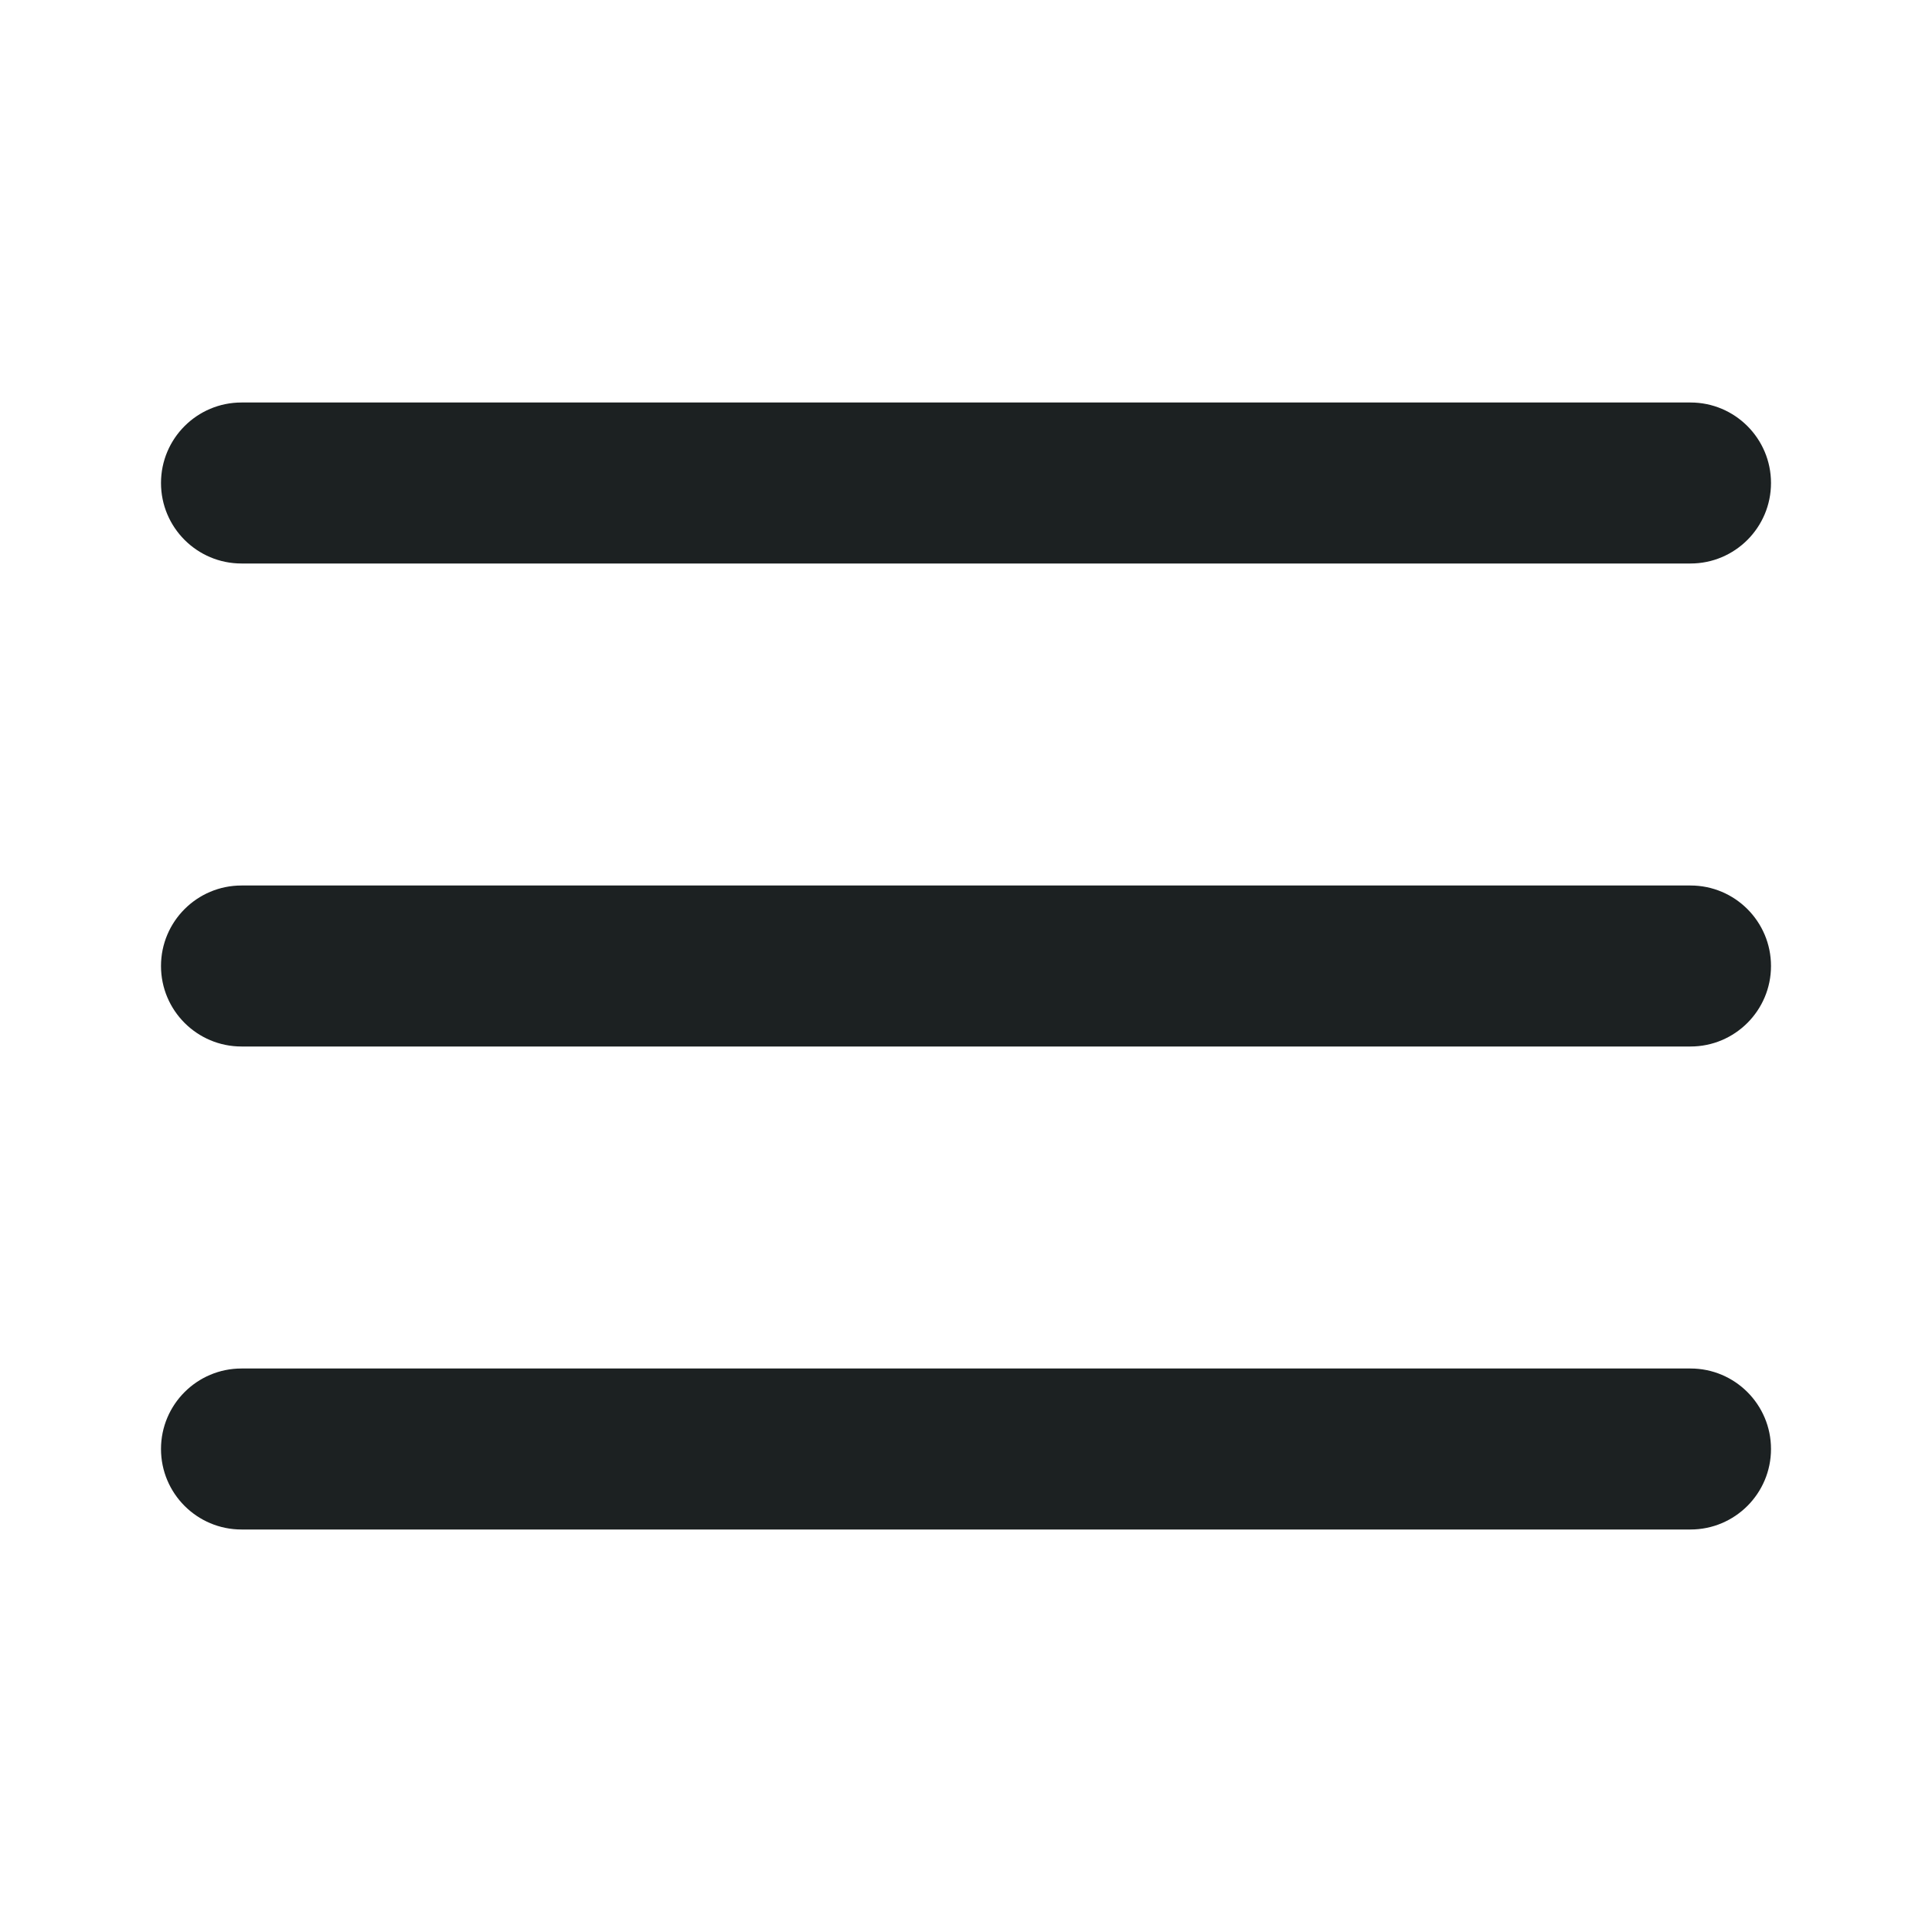
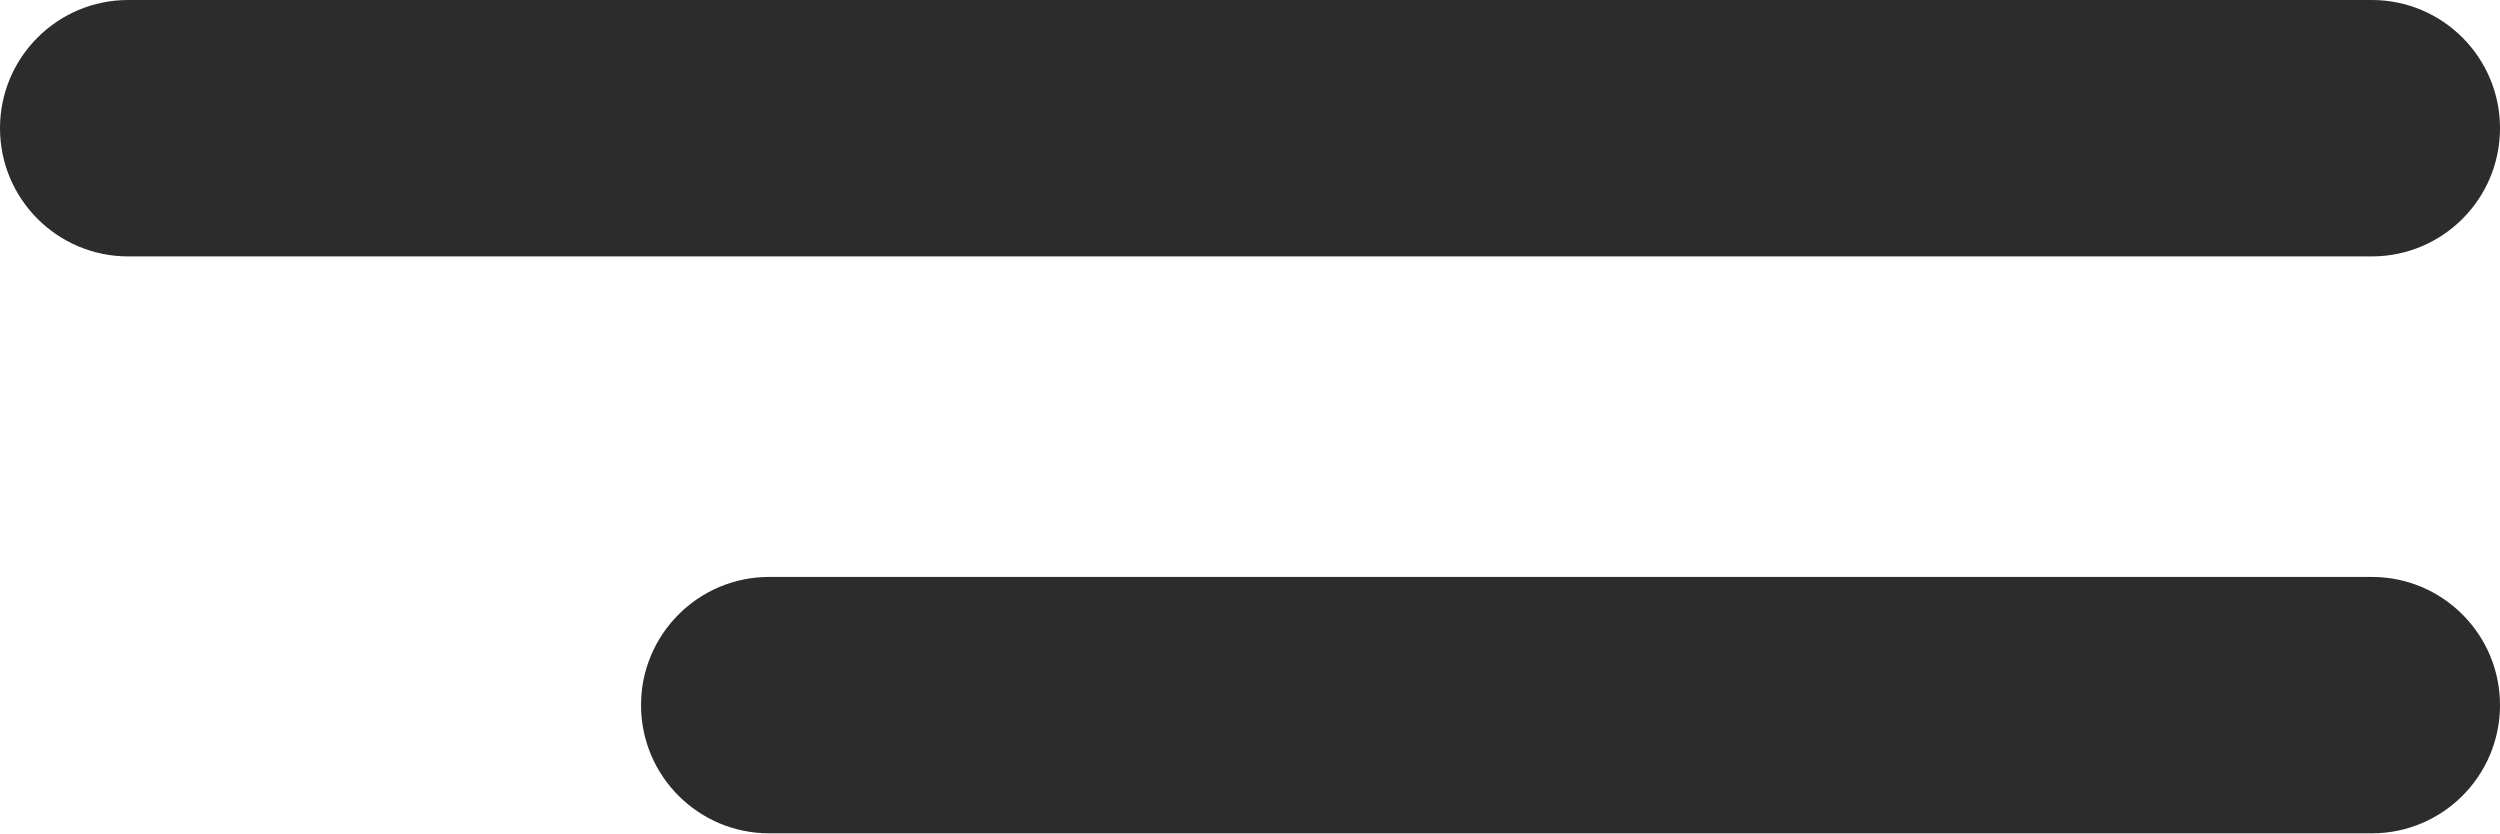
- <svg xmlns="http://www.w3.org/2000/svg" width="24" height="24" viewBox="0 0 24 24" fill="none">
-   <path fill-rule="evenodd" clip-rule="evenodd" d="M2 6C2 5.448 2.448 5 3 5H21C21.552 5 22 5.448 22 6C22 6.552 21.552 7 21 7H3C2.448 7 2 6.552 2 6ZM2 12C2 11.448 2.448 11 3 11H21C21.552 11 22 11.448 22 12C22 12.552 21.552 13 21 13H3C2.448 13 2 12.552 2 12ZM2 18C2 17.448 2.448 17 3 17H21C21.552 17 22 17.448 22 18C22 18.552 21.552 19 21 19H3C2.448 19 2 18.552 2 18Z" fill="#1C2122" />
+ <svg xmlns="http://www.w3.org/2000/svg" fill="none" height="13" viewBox="0 0 39 13" width="39">
+   <g fill="#2c2c2c">
+     <rect height="4" rx="2" width="39" />
+     <rect height="4" rx="2" width="29" x="10" y="9" />
+   </g>
</svg>
